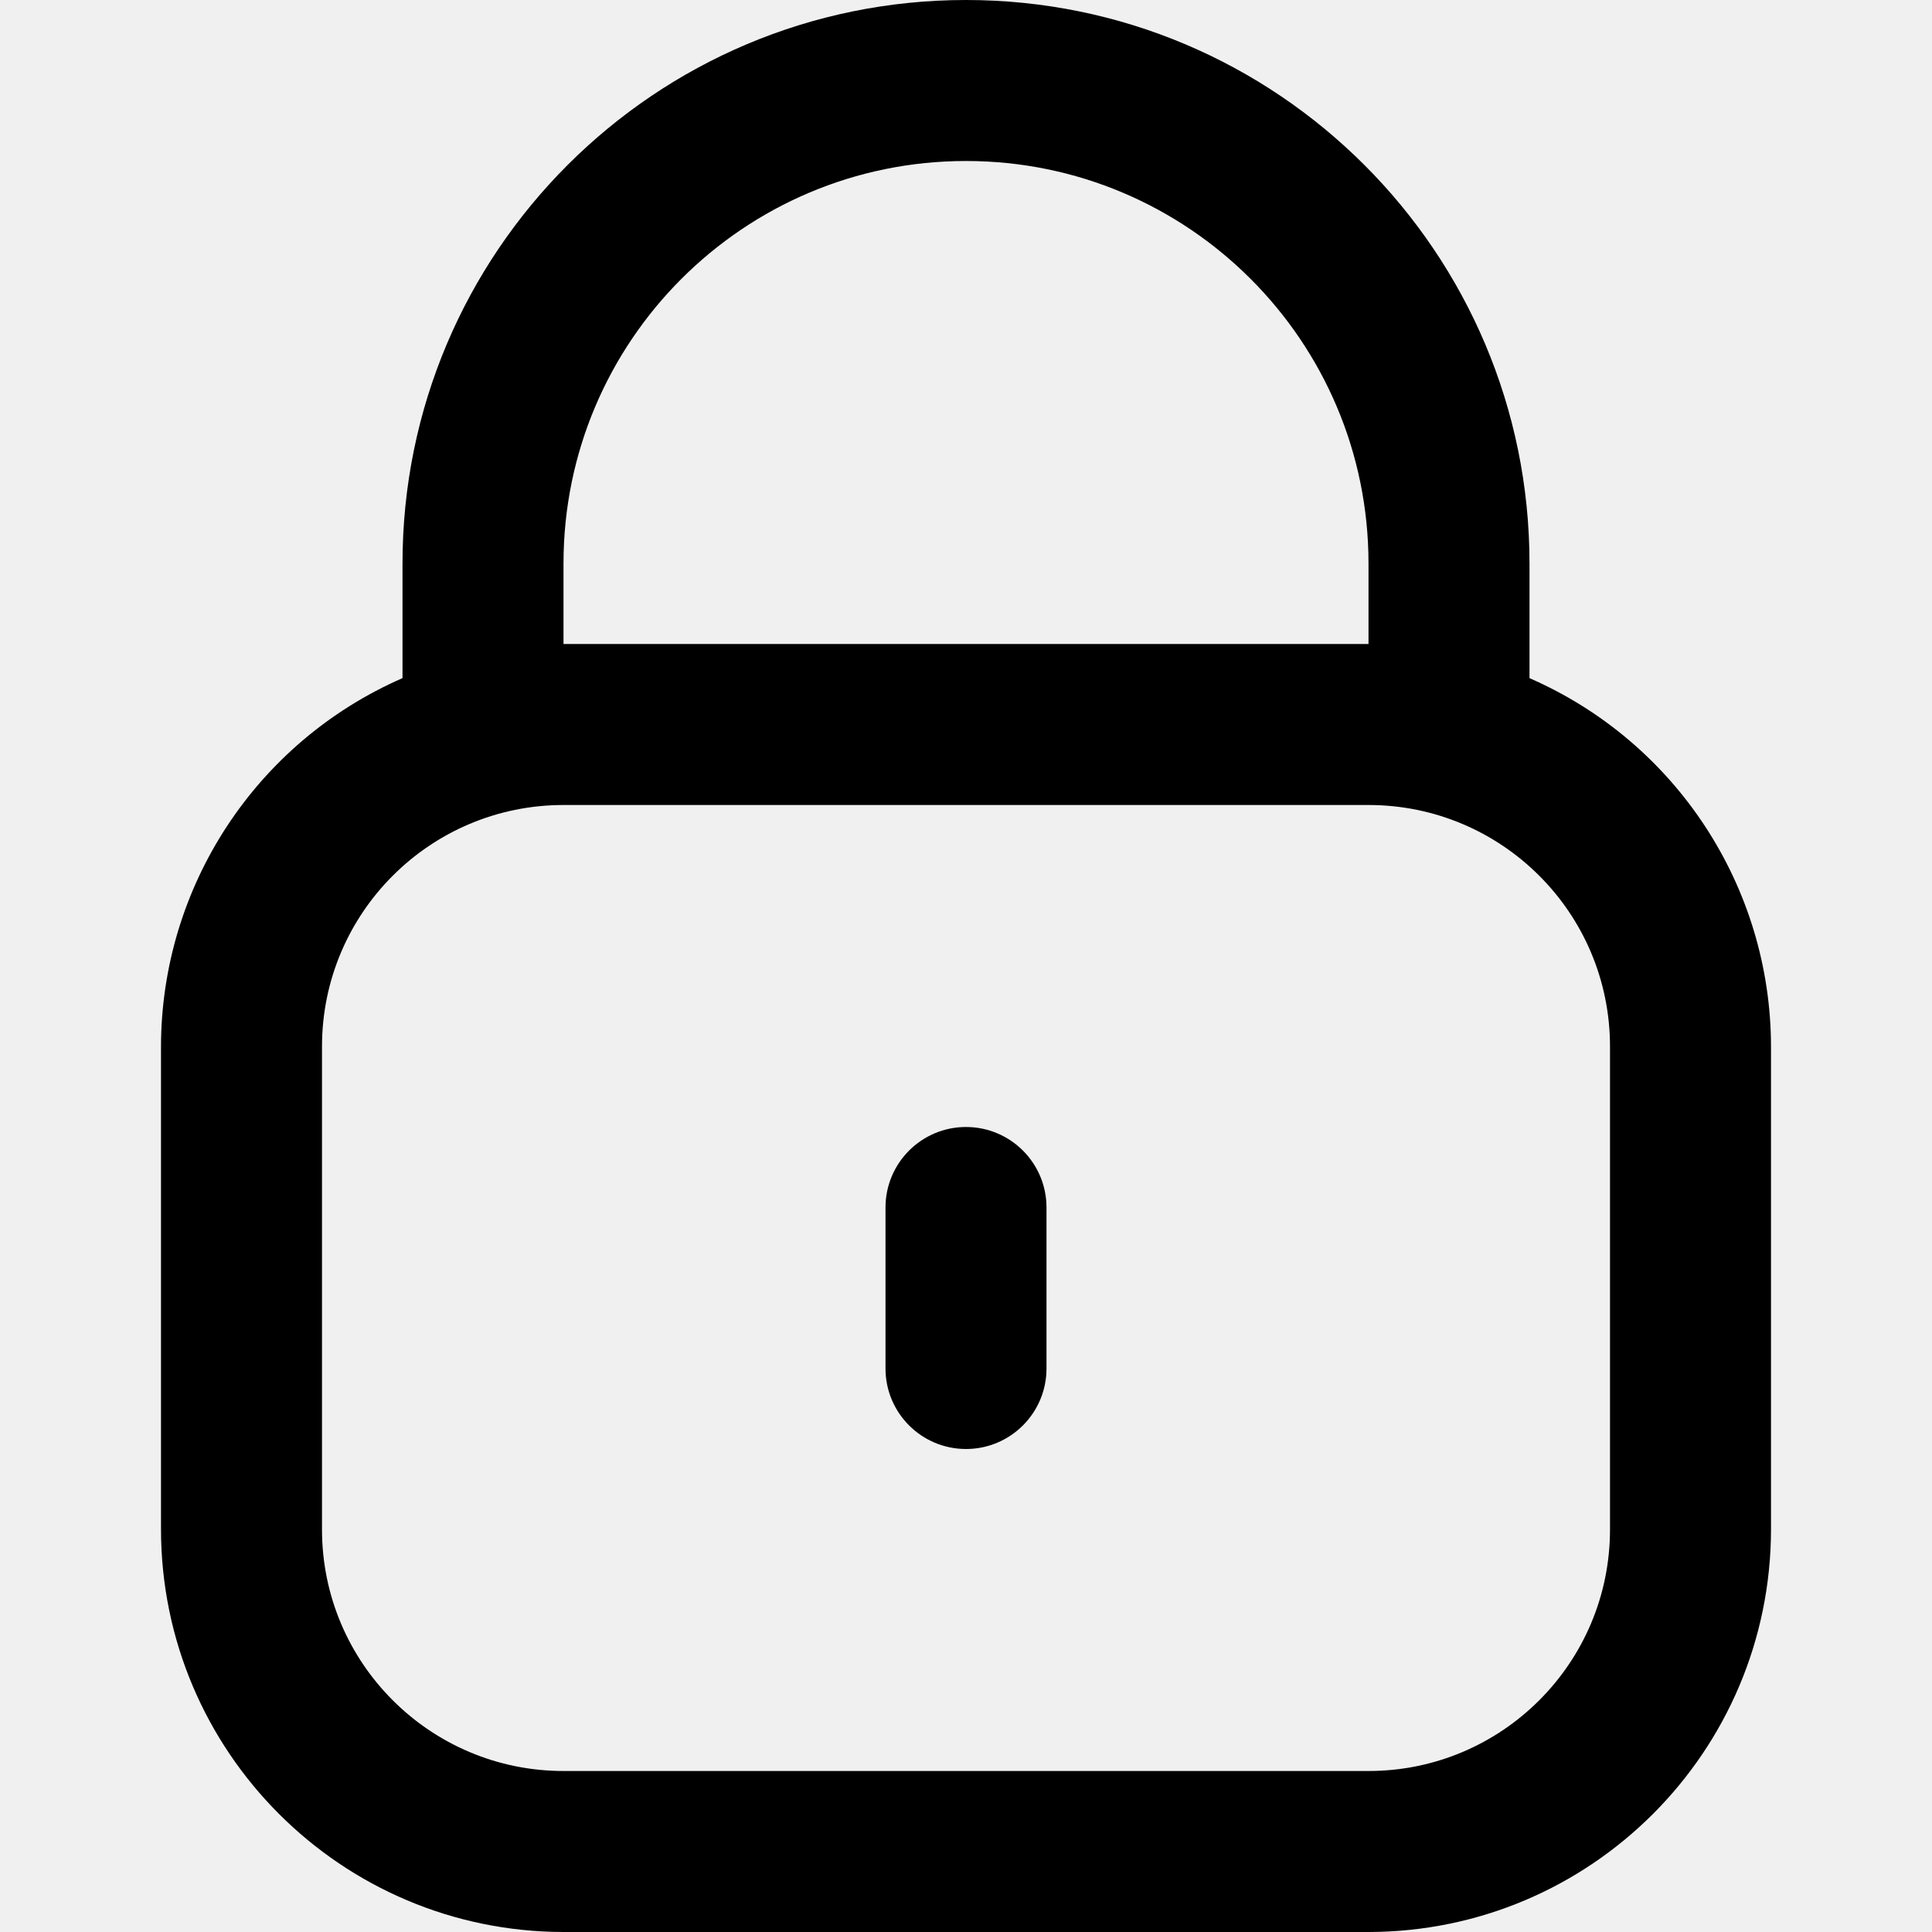
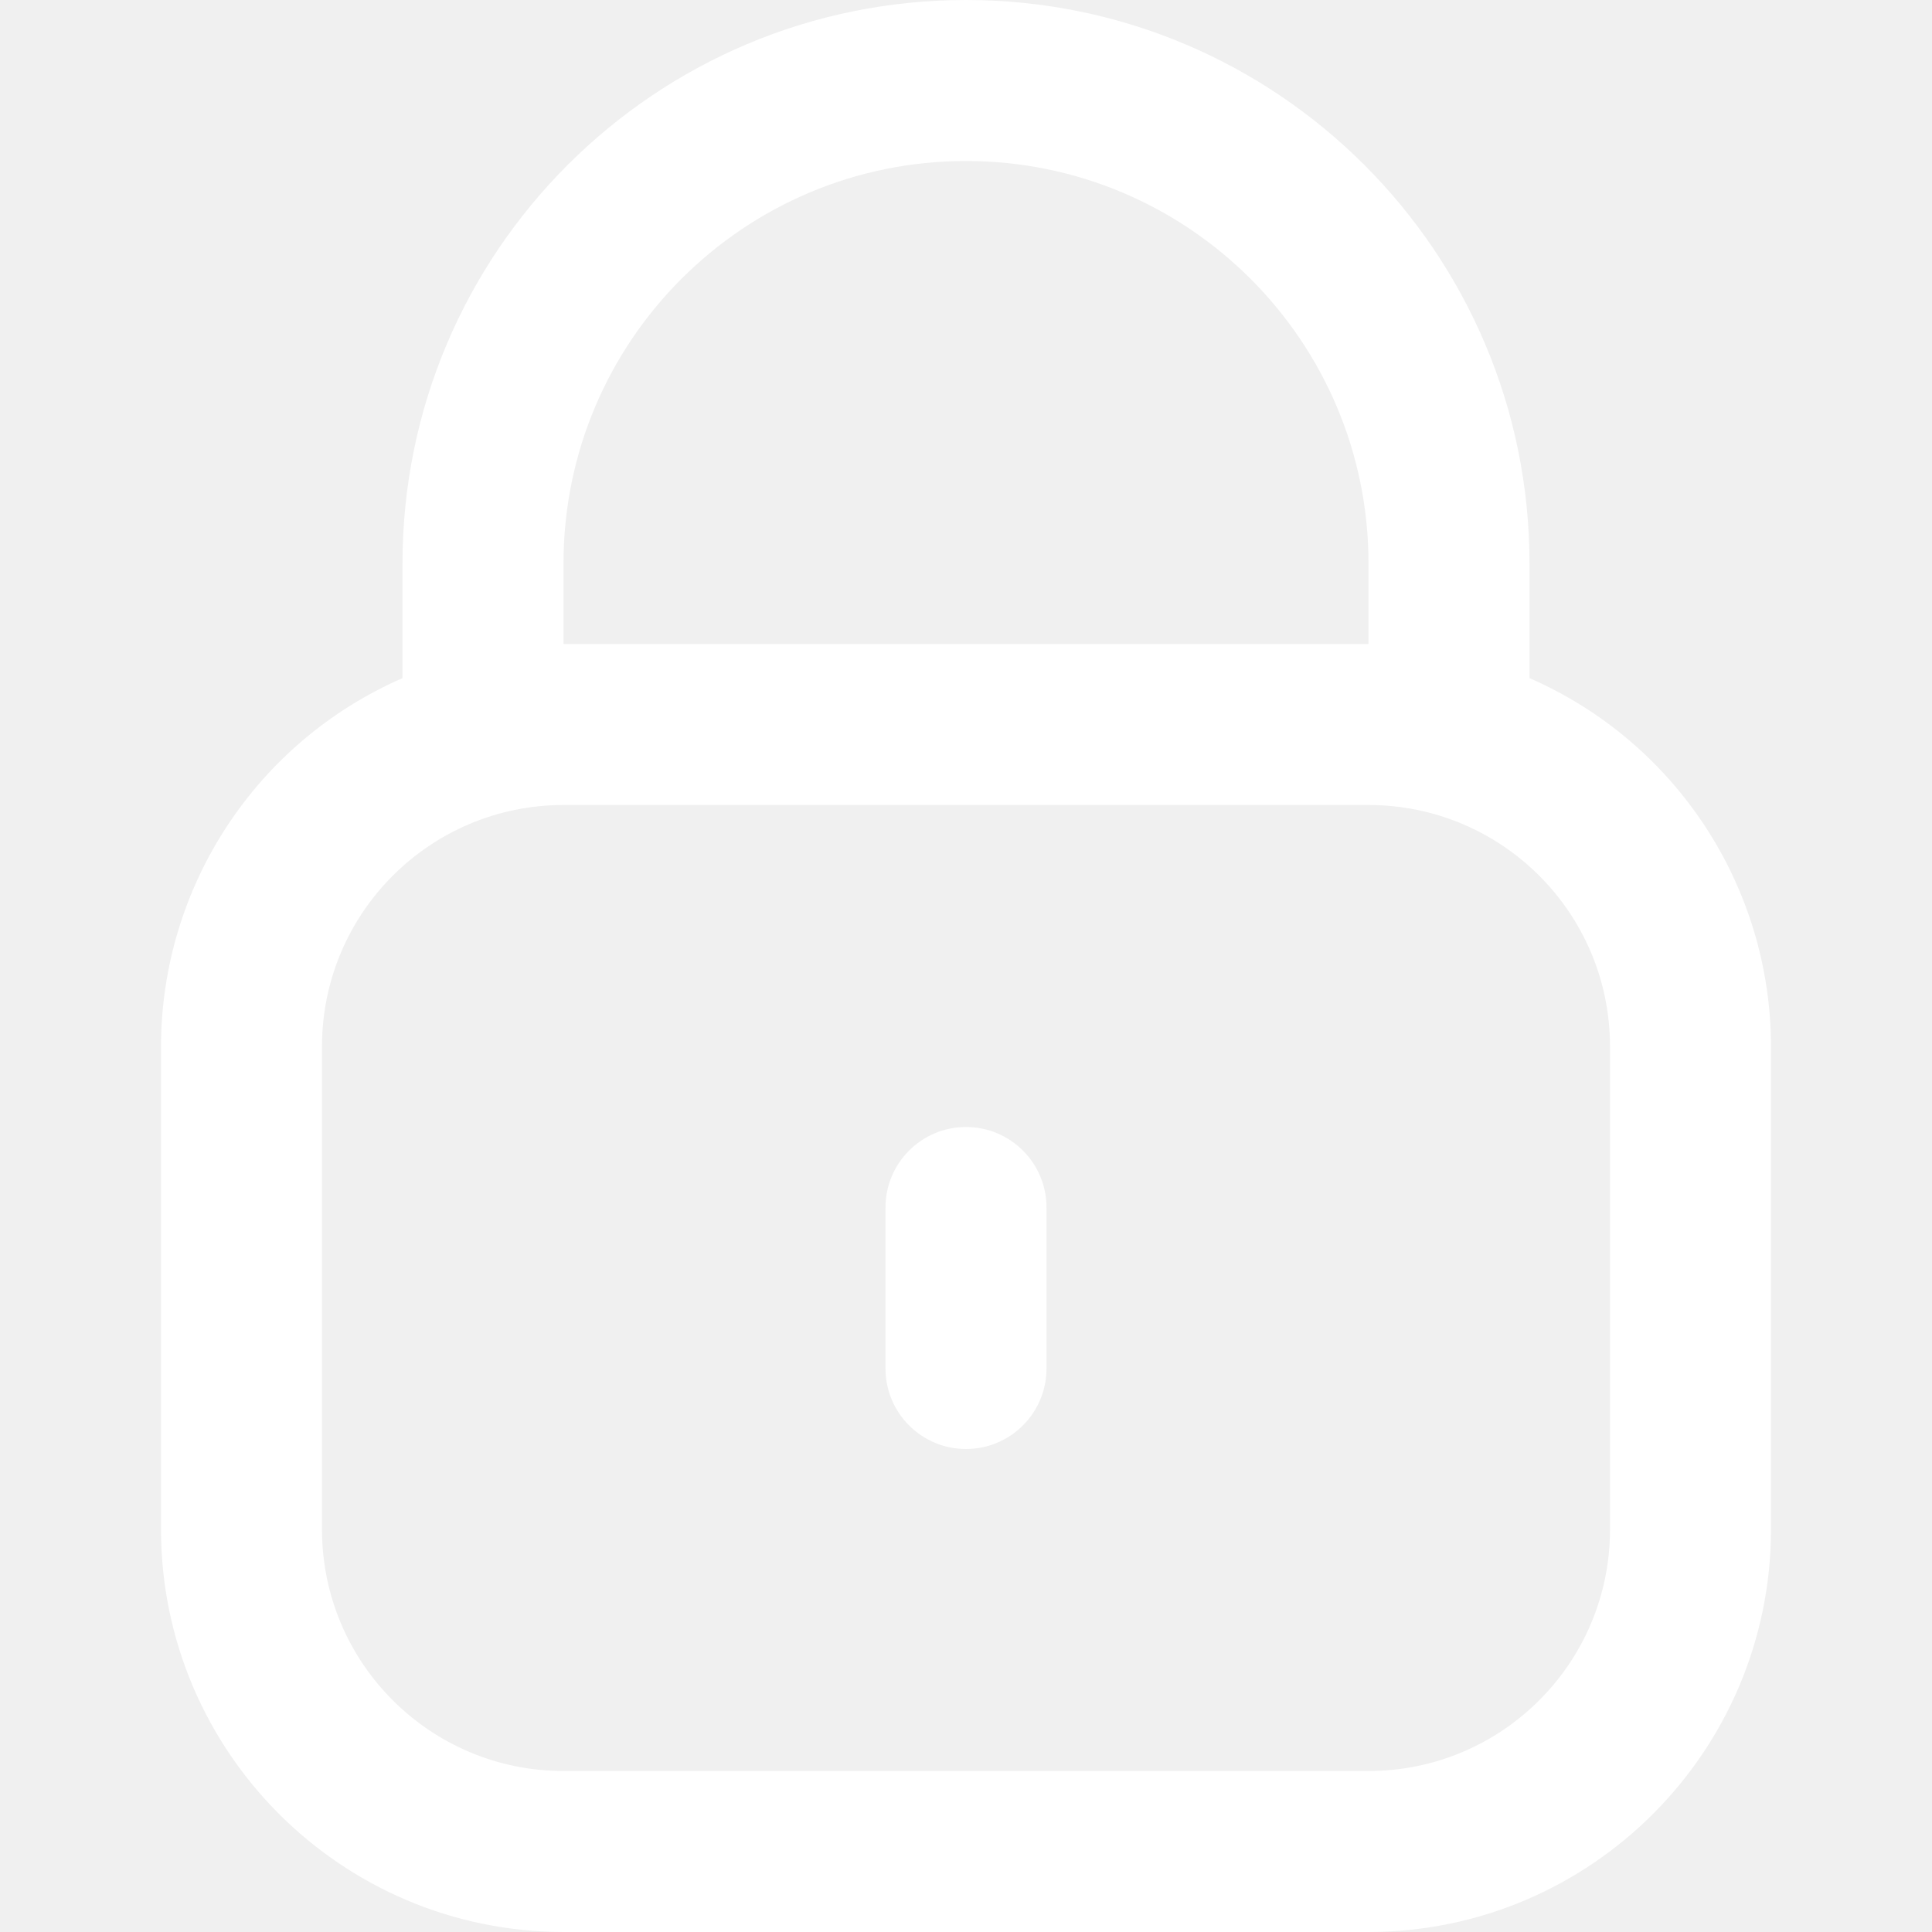
- <svg xmlns="http://www.w3.org/2000/svg" id="Outline" viewBox="0 0 24 24" width="512" height="512" style="fill:#000;">
+ <svg xmlns="http://www.w3.org/2000/svg" id="Outline" viewBox="0 0 24 24" width="512" height="512" style="fill:#fff;">
  <path d="M19,8.424V7A7,7,0,0,0,5,7V8.424A5,5,0,0,0,2,13v6a5.006,5.006,0,0,0,5,5H17a5.006,5.006,0,0,0,5-5V13A5,5,0,0,0,19,8.424ZM7,7A5,5,0,0,1,17,7V8H7ZM20,19a3,3,0,0,1-3,3H7a3,3,0,0,1-3-3V13a3,3,0,0,1,3-3H17a3,3,0,0,1,3,3Z" />
  <path d="M12,14a1,1,0,0,0-1,1v2a1,1,0,0,0,2,0V15A1,1,0,0,0,12,14Z" />
</svg>
